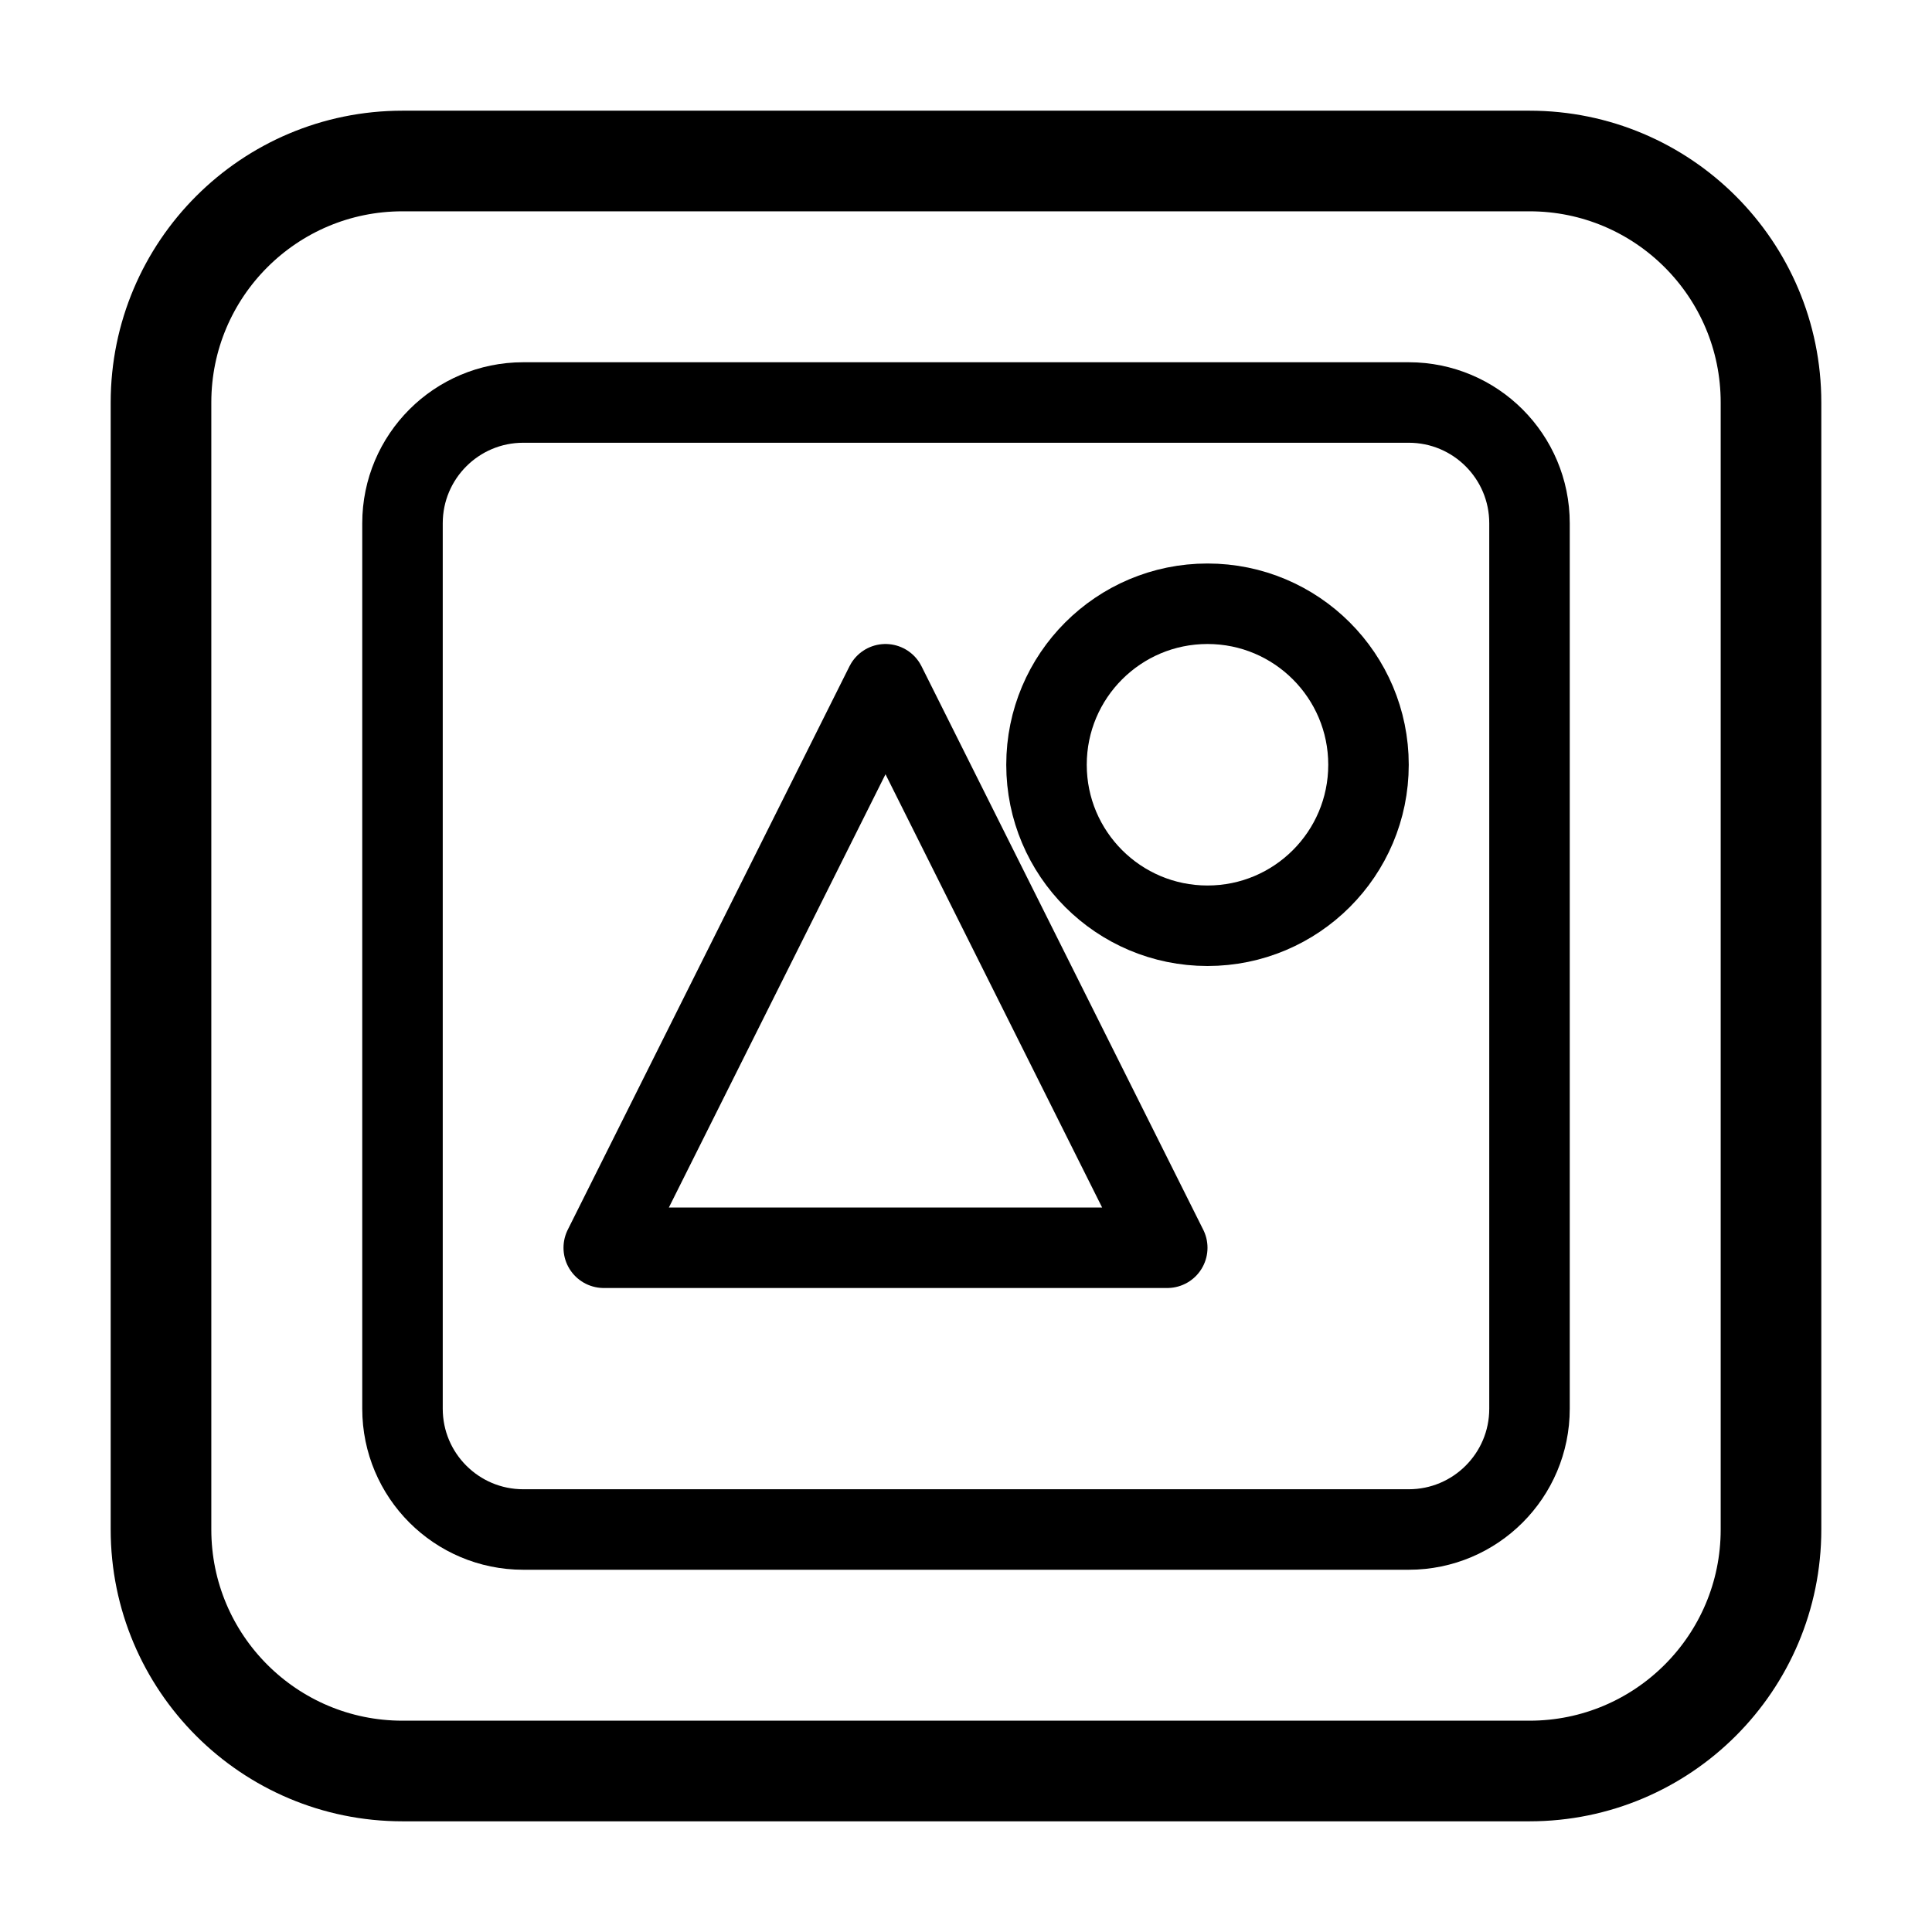
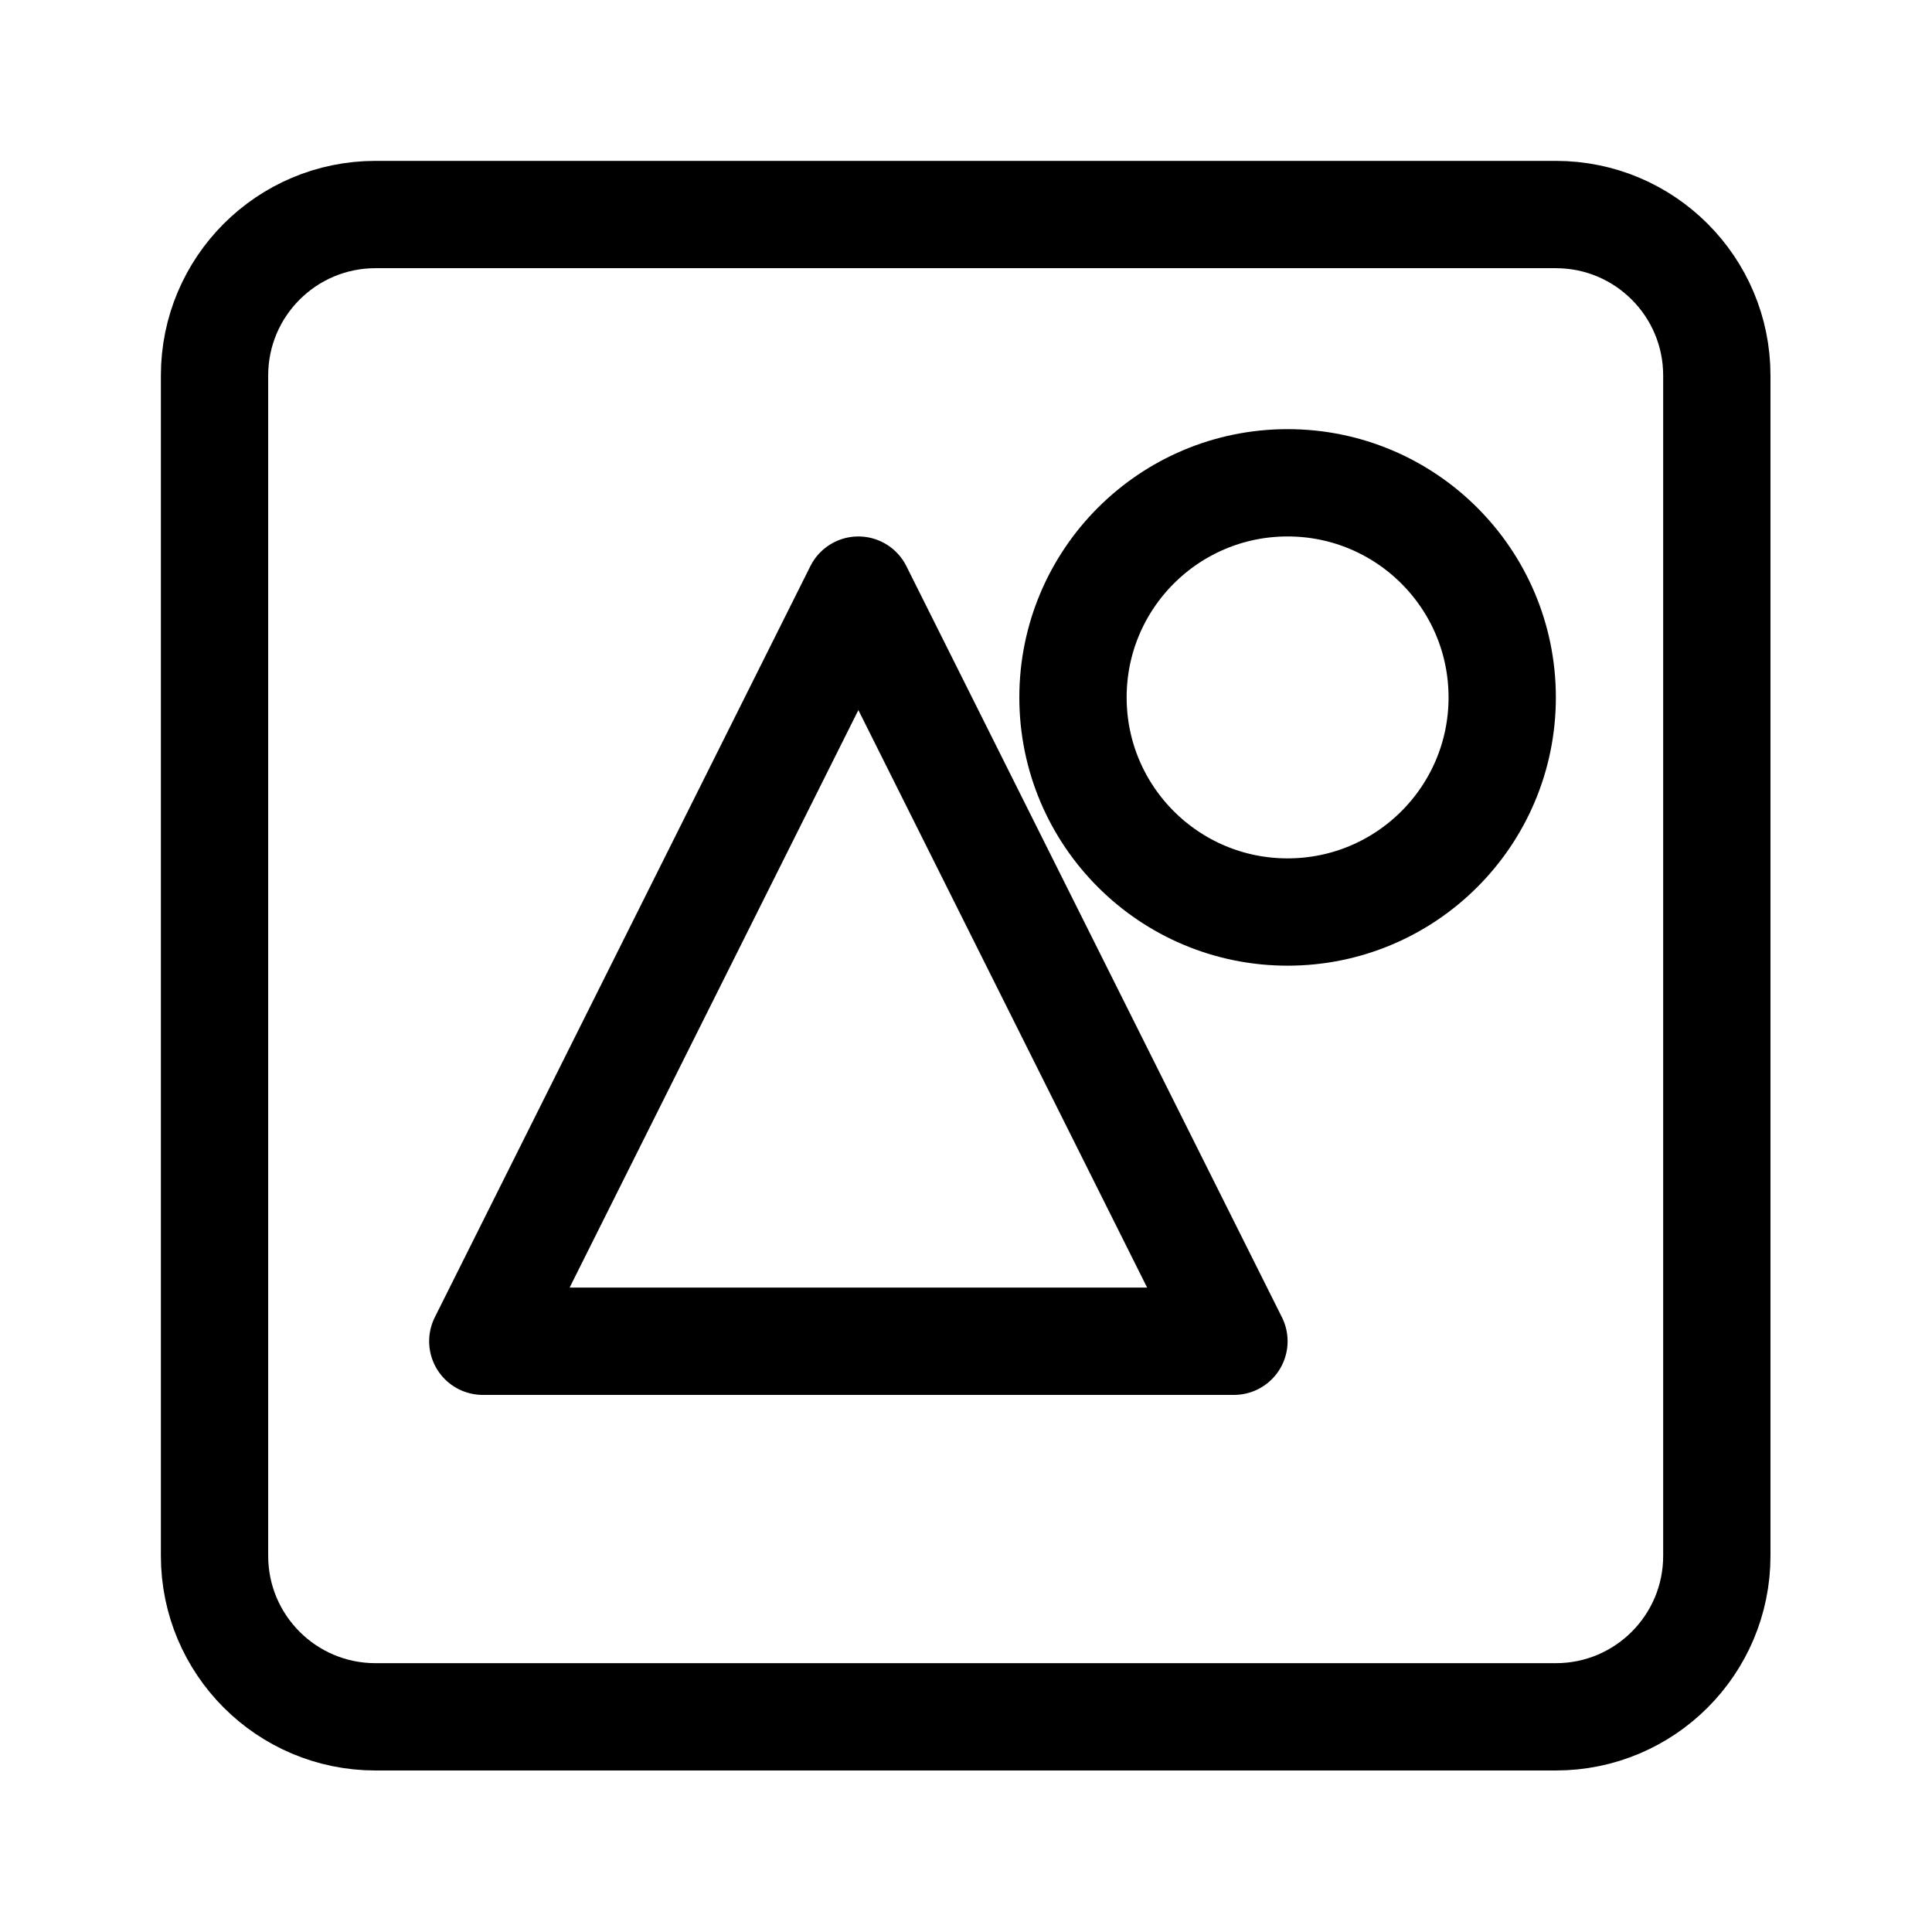
<svg xmlns="http://www.w3.org/2000/svg" width="24" height="24" viewBox="0 0 96 96">
-   <g fill="none" stroke="#000000" stroke-width="4" stroke-linecap="round" stroke-linejoin="round">
-     <rect x="8" y="8" width="80" height="80" rx="12" stroke-width="5" />
-     <rect x="20" y="20" width="56" height="56" rx="6" />
-     <path d="M30 62L44 34L58 62Z" />
-     <circle cx="60" cy="38" r="8" />
+   <g transform="translate(-16.00 -16.00) scale(1.333)" data-fit="1">
+     <g fill="none" stroke="#000000" stroke-width="4" stroke-linecap="round" stroke-linejoin="round">
+       <rect x="20" y="20" width="56" height="56" rx="6" />
+       <path d="M30 62L44 34L58 62Z" />
+       <circle cx="60" cy="38" r="8" />
+     </g>
  </g>
</svg>
